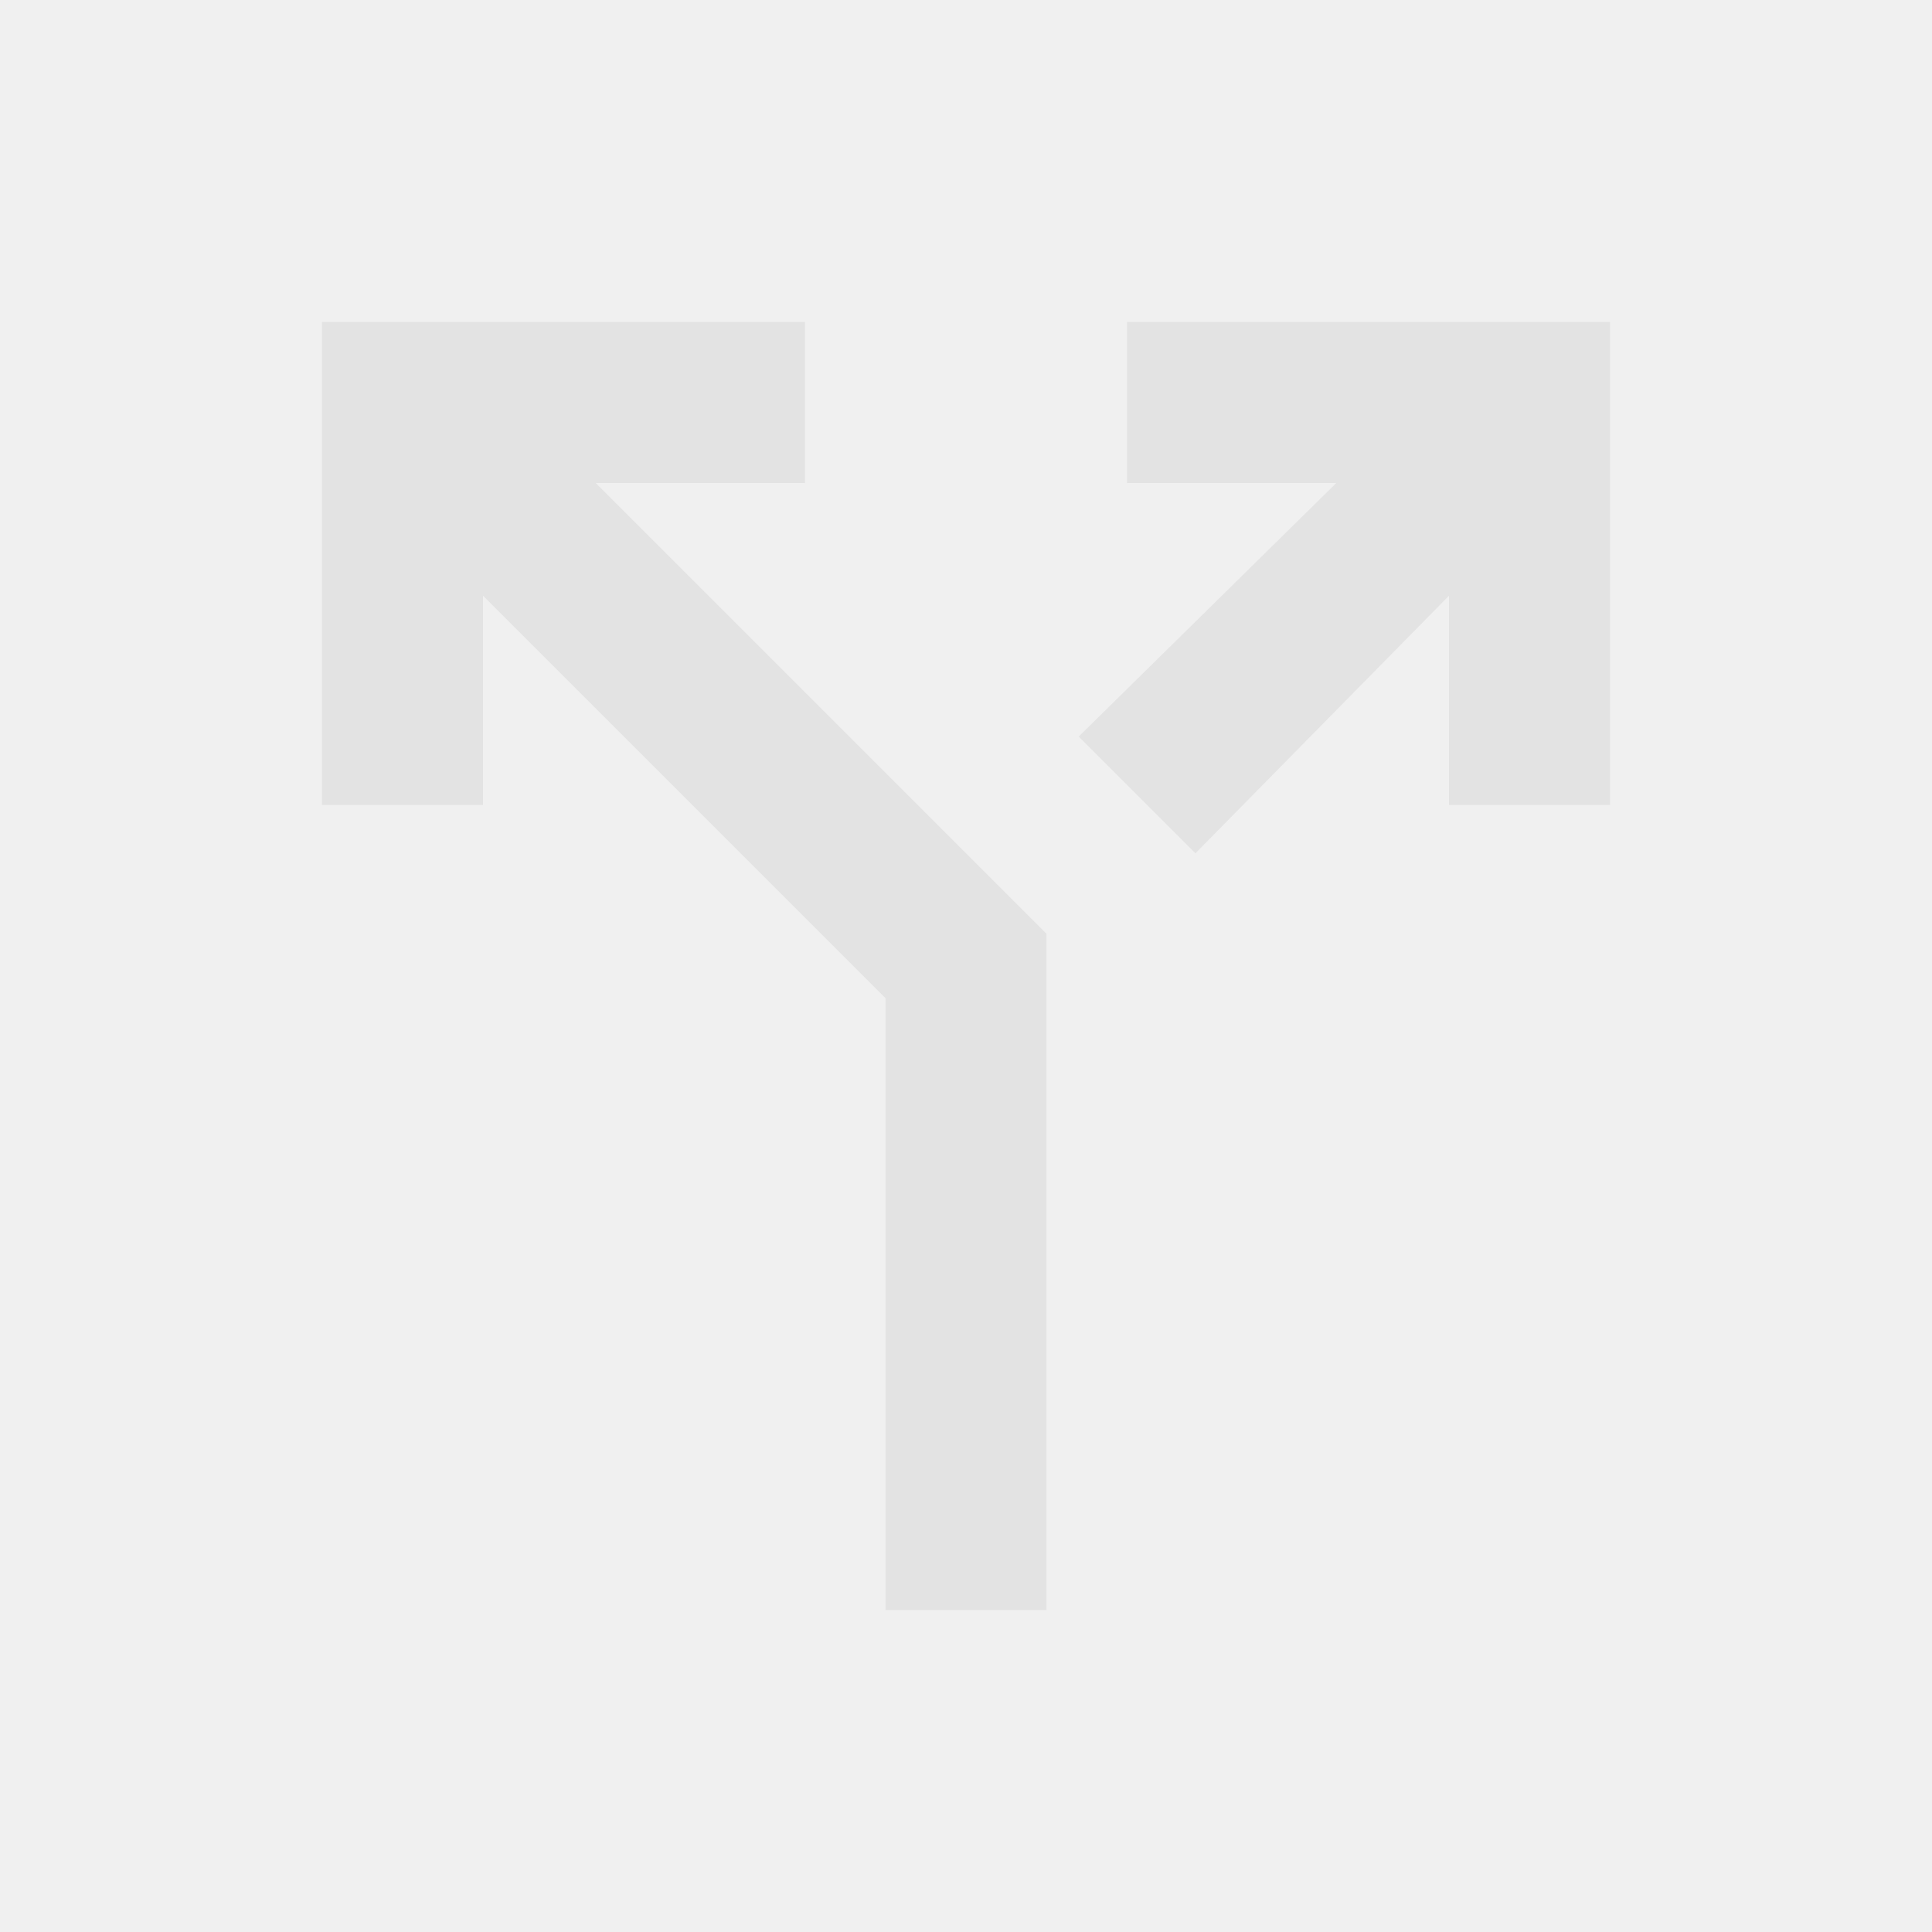
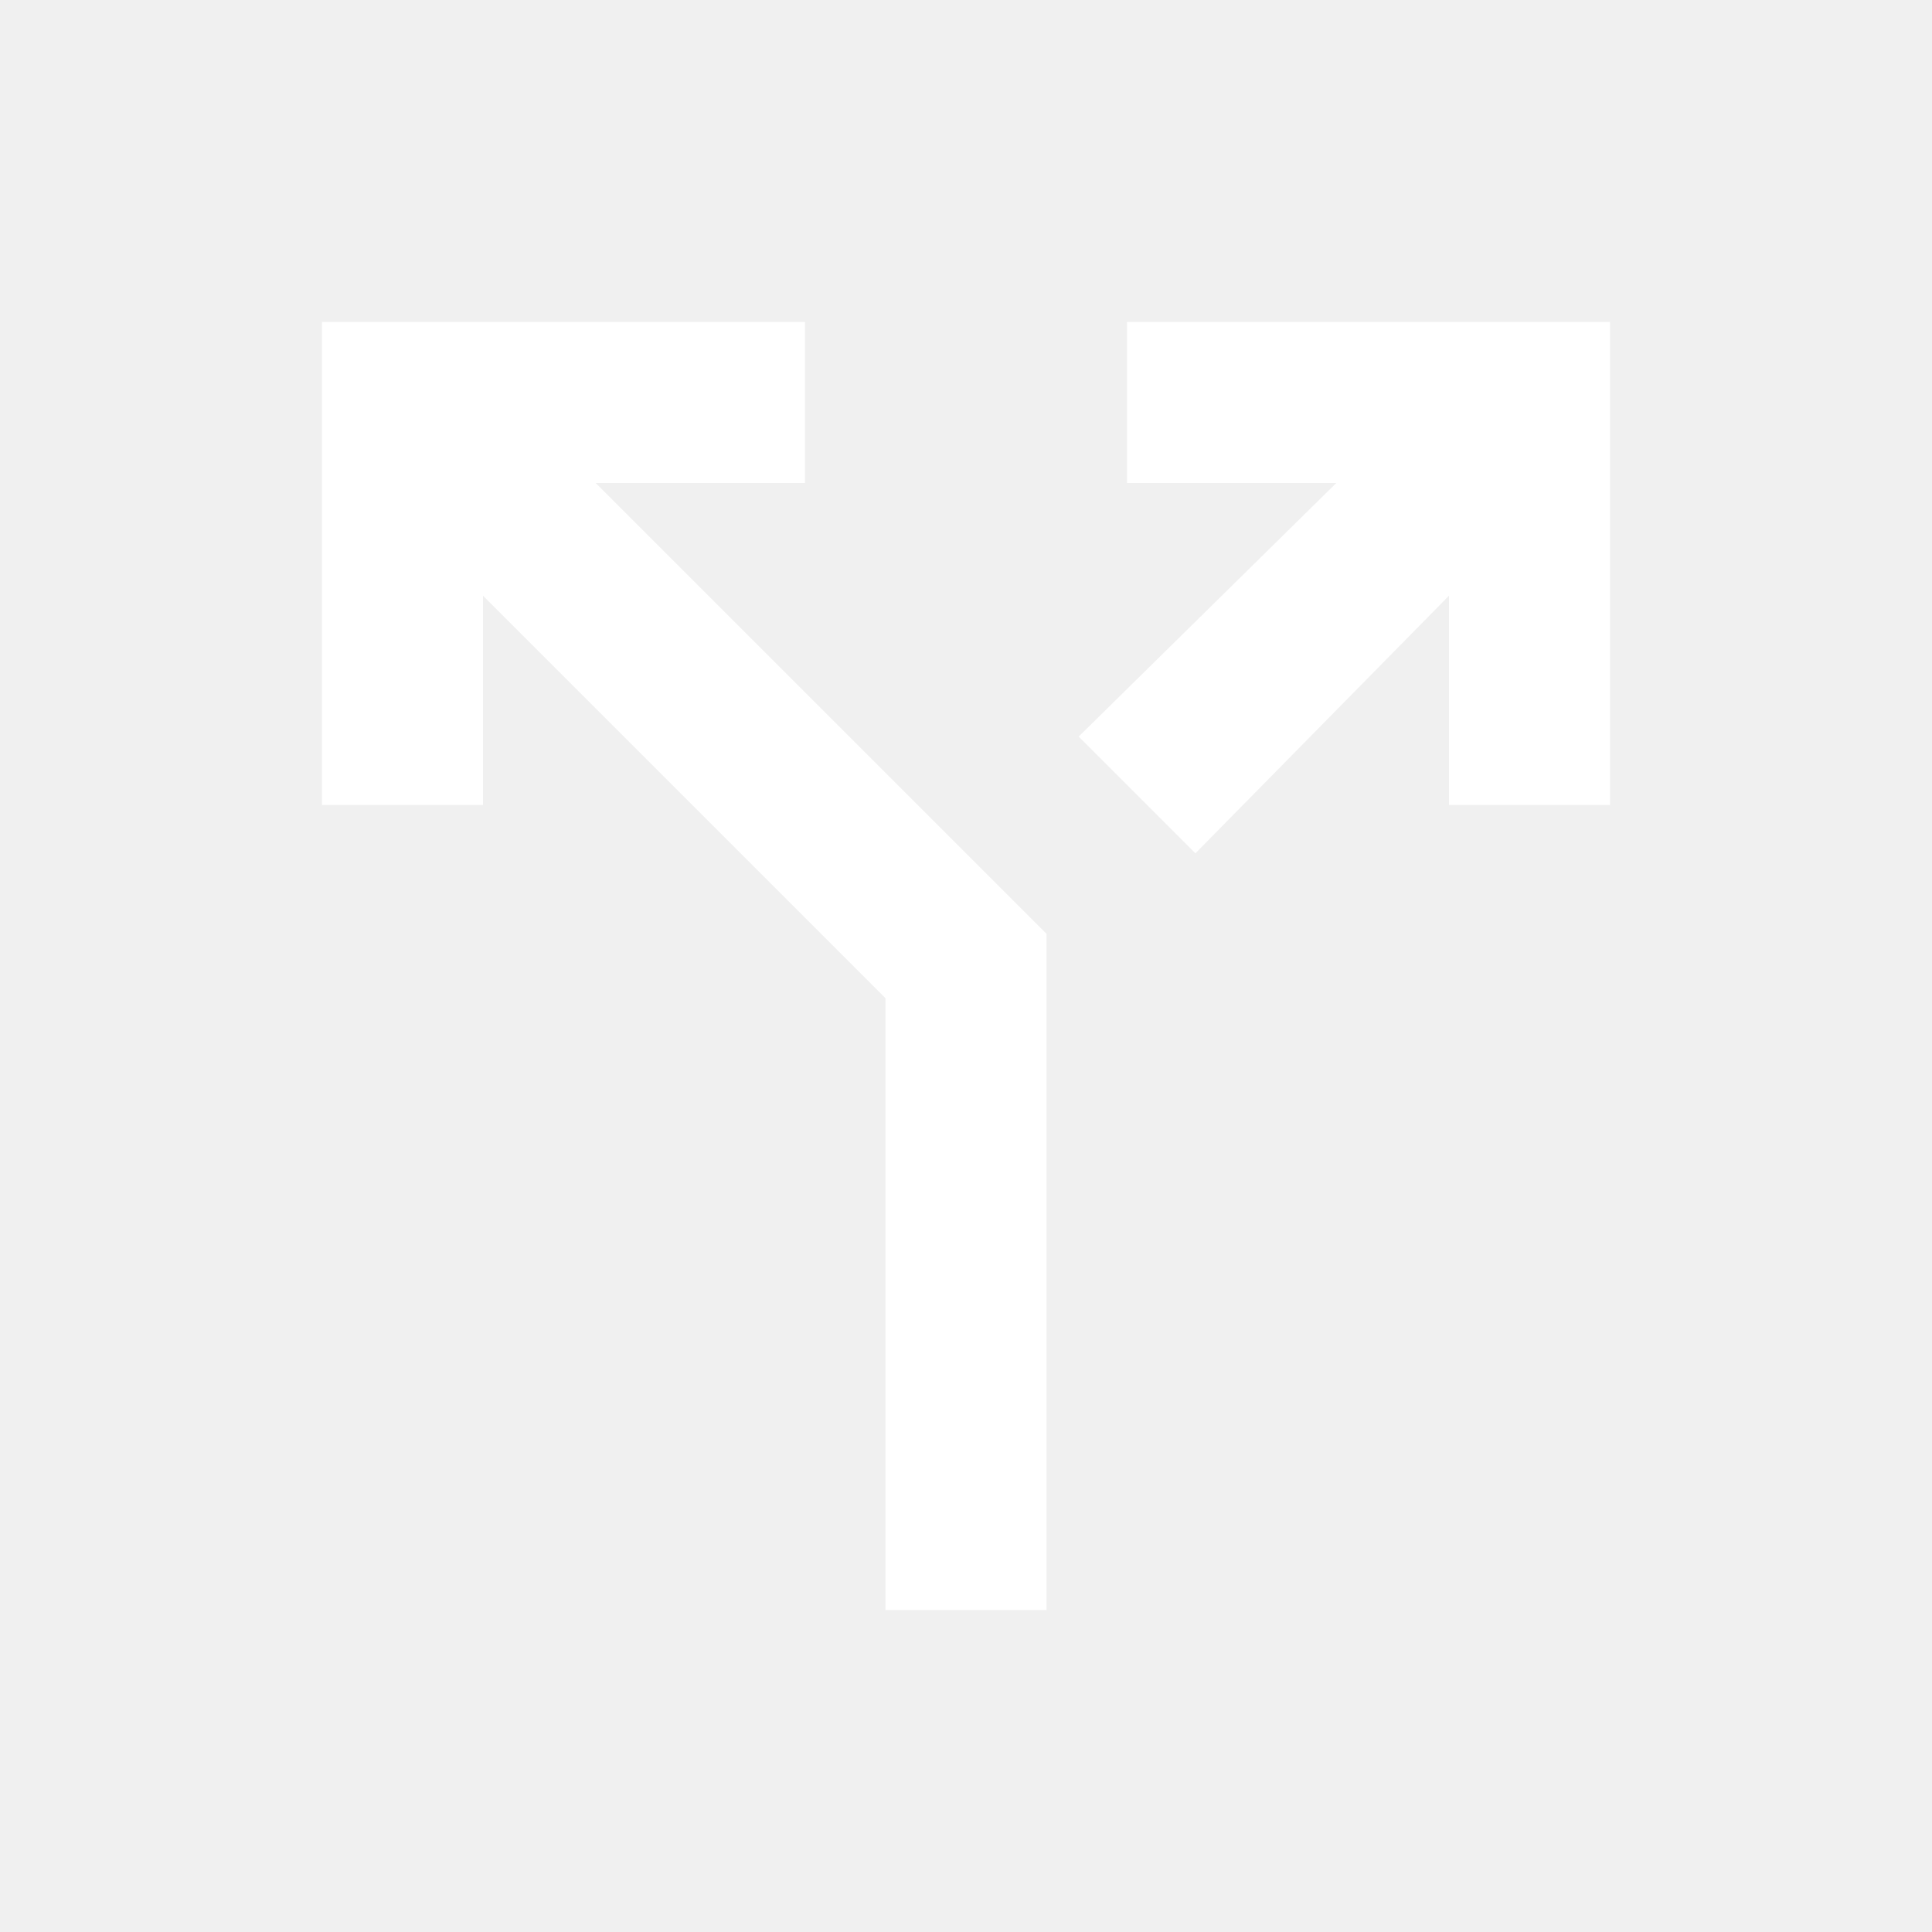
- <svg xmlns="http://www.w3.org/2000/svg" height="24px" viewBox="0 -960 960 960" width="24px" fill="#e3e3e3">
+ <svg xmlns="http://www.w3.org/2000/svg" height="24px" viewBox="0 -960 960 960" width="24px" fill="#ffffff">
  <path d="M440-160v-304L240-664v104h-80v-240h240v80H296l224 224v336h-80Zm154-376-58-58 128-126H560v-80h240v240h-80v-104L594-536Z" />
</svg>
